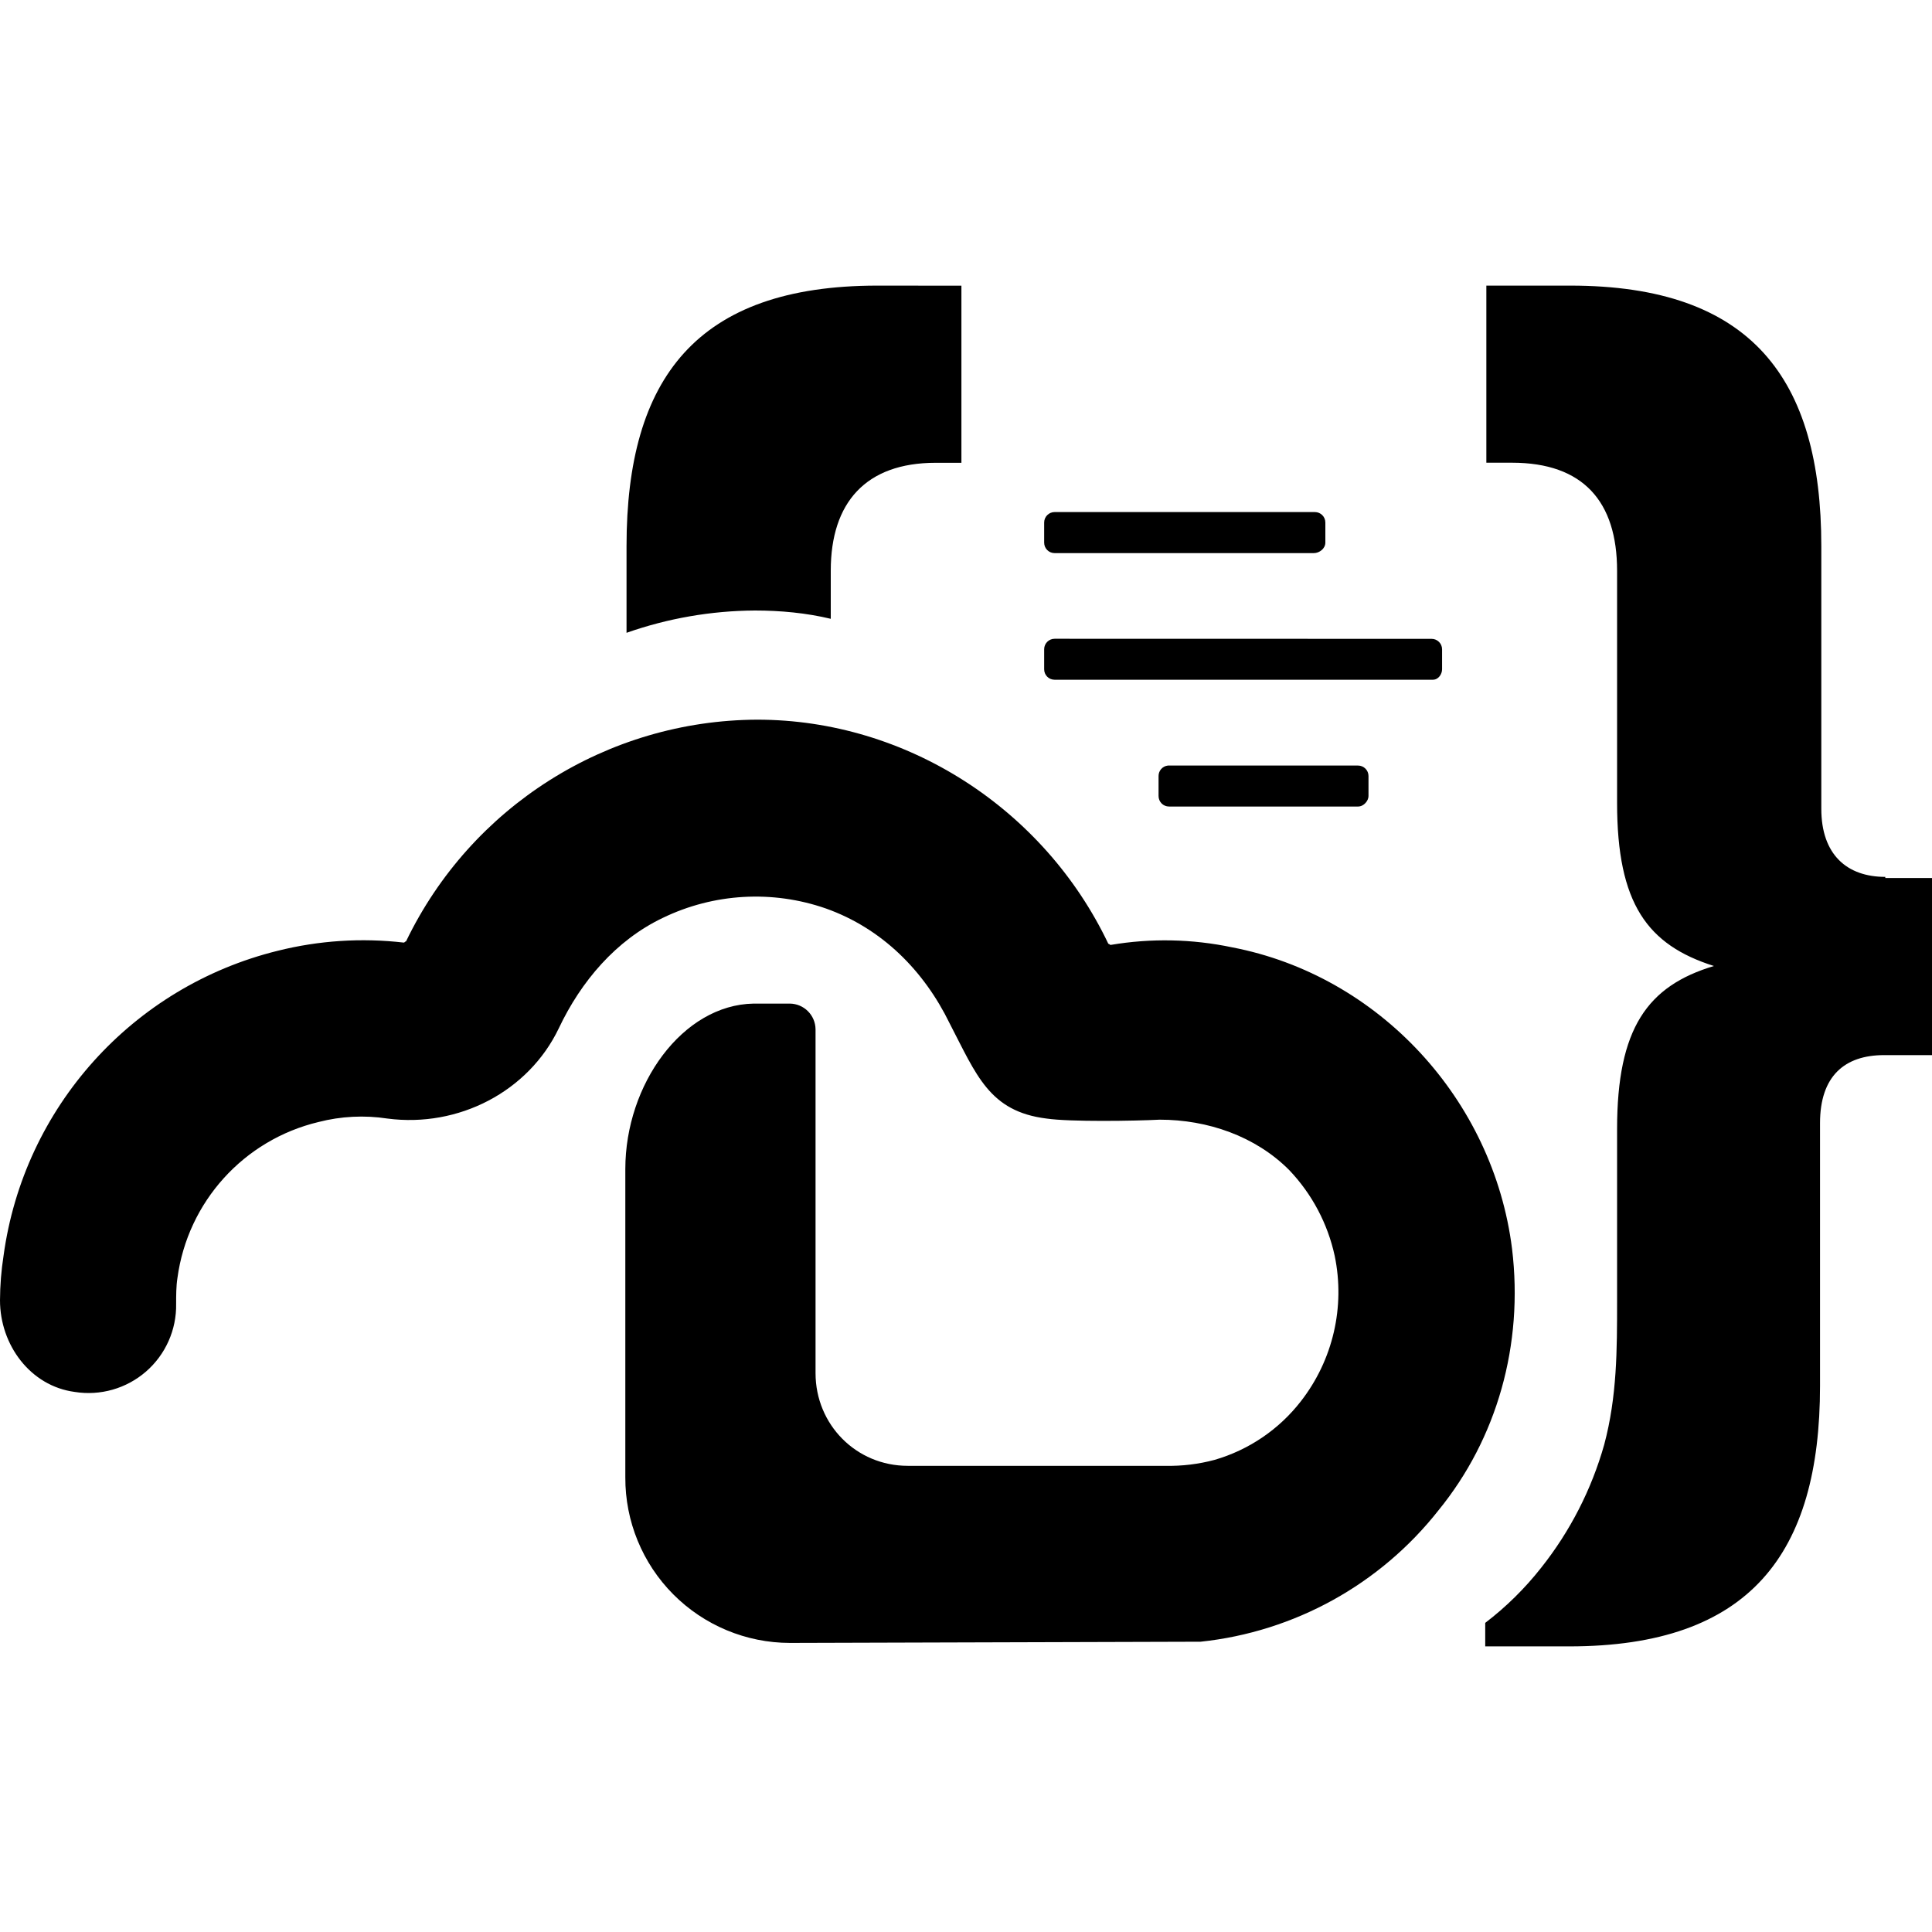
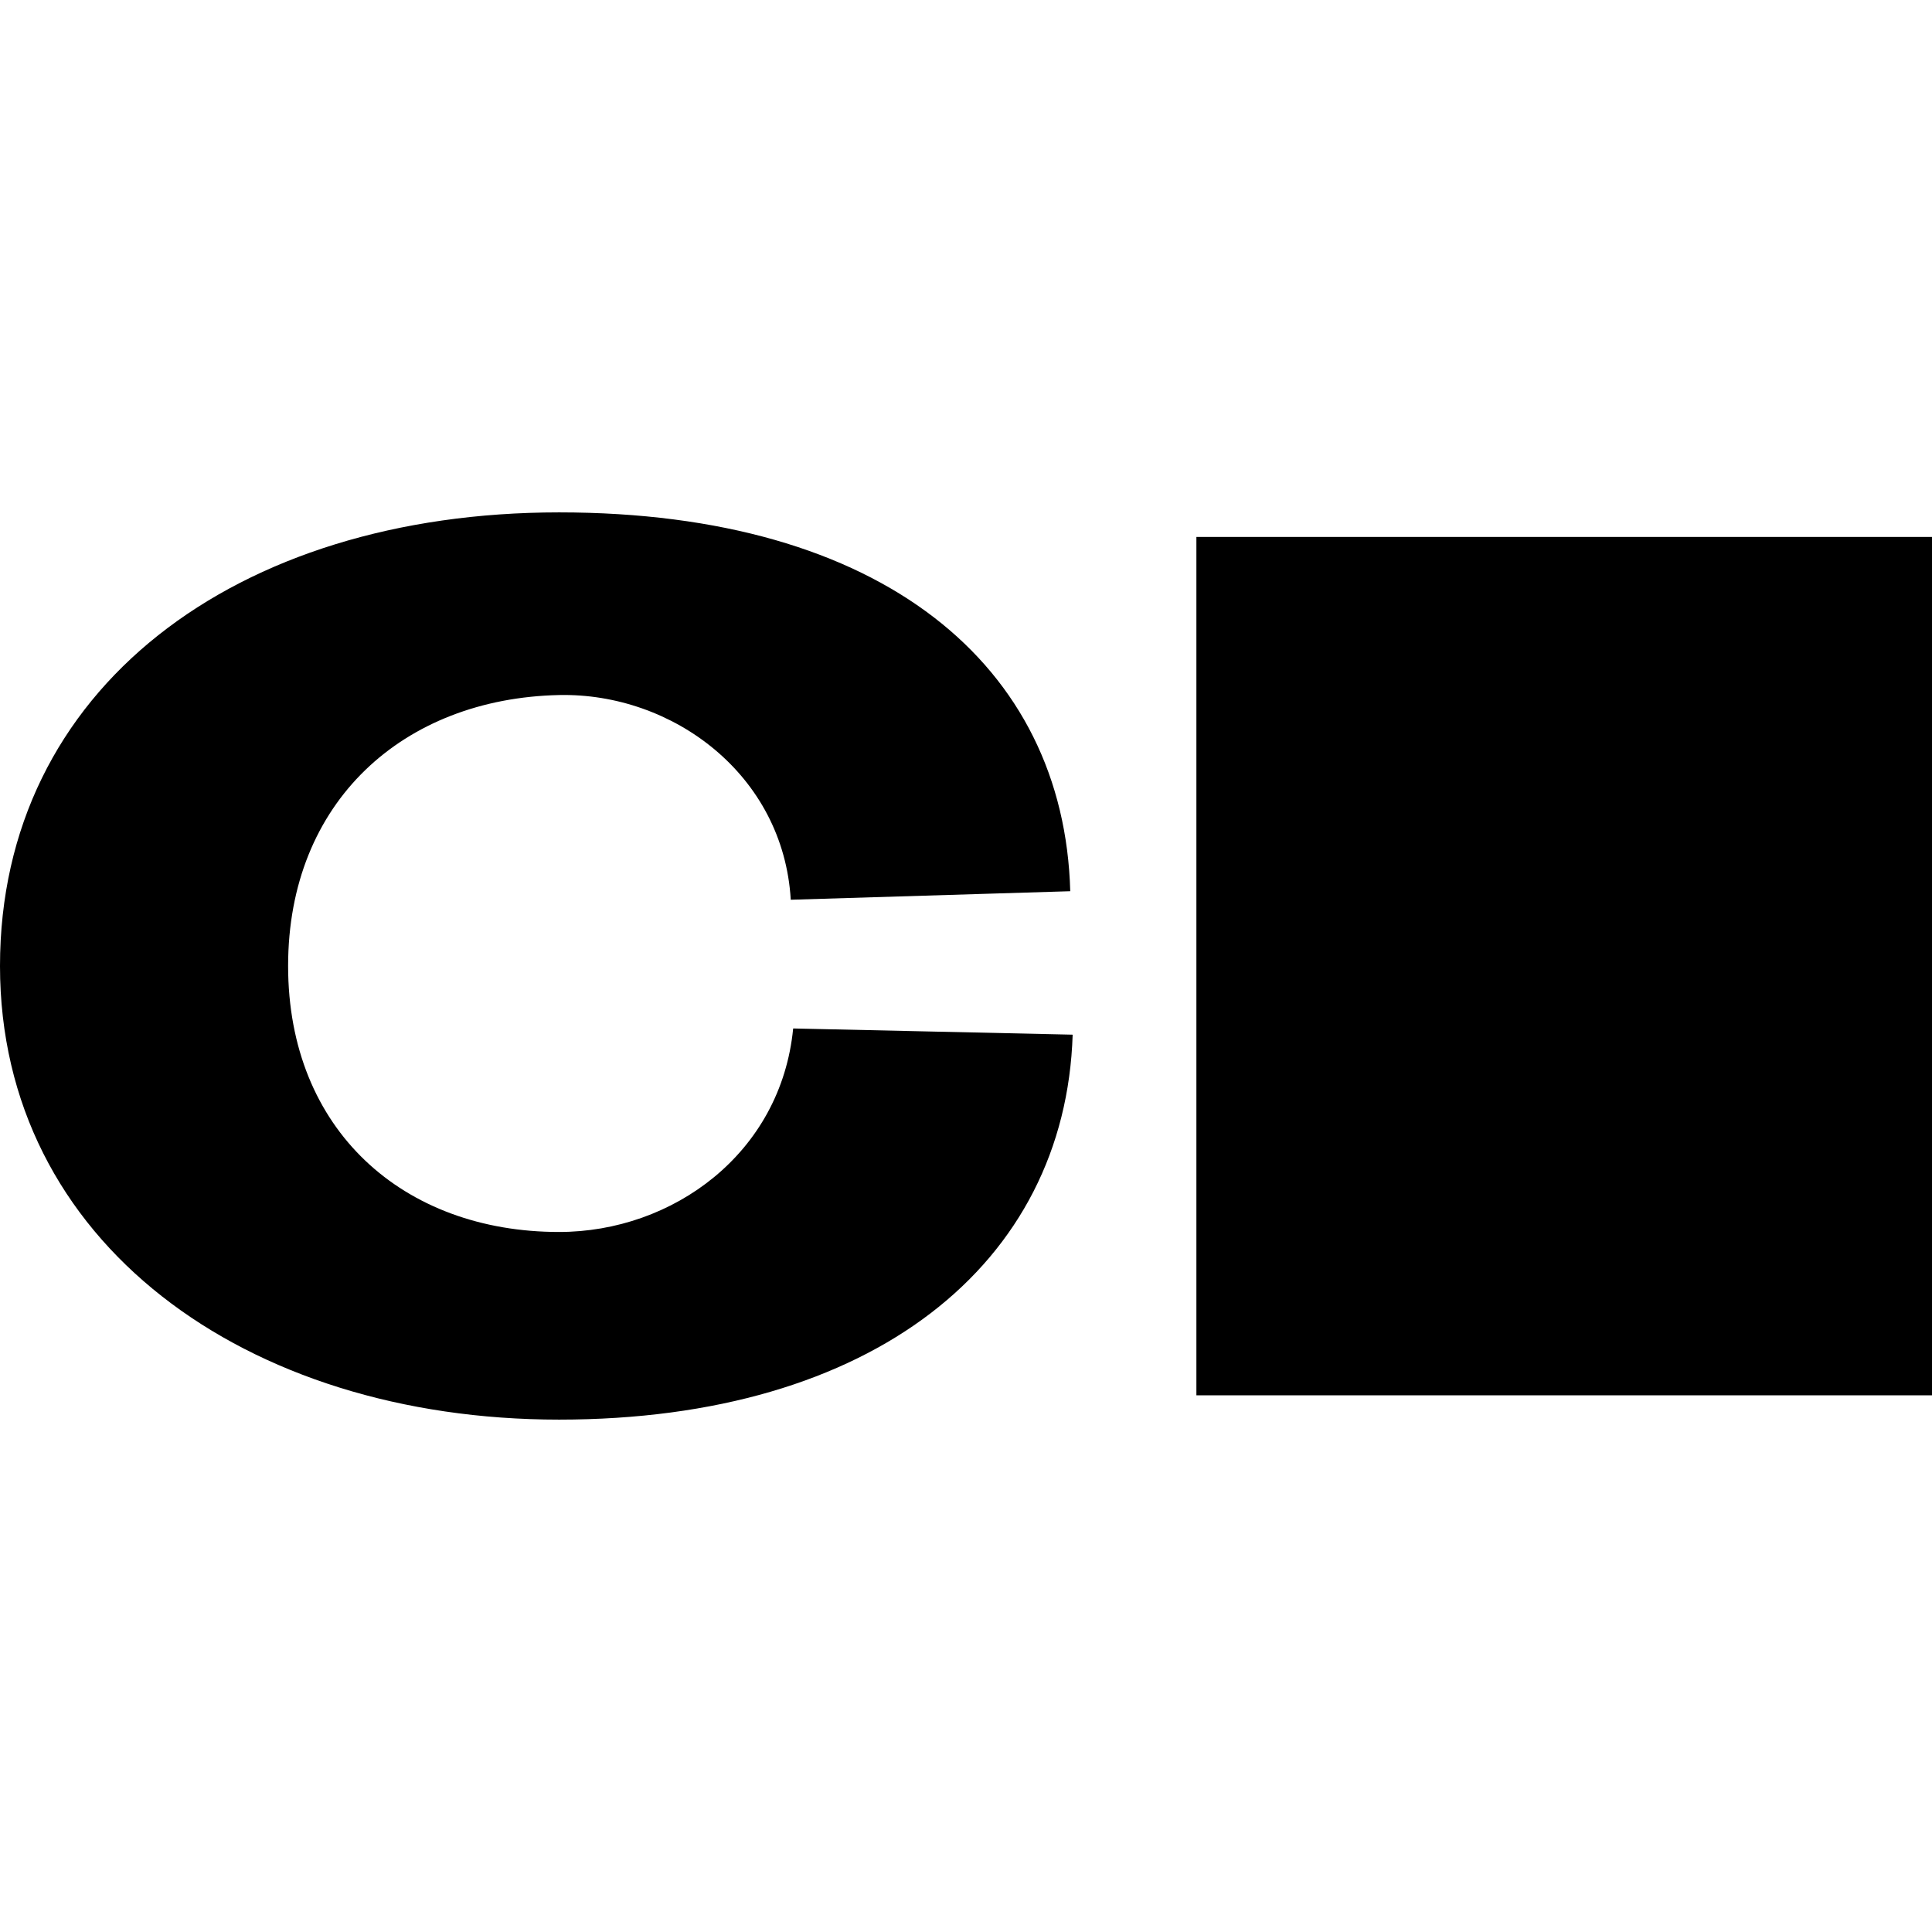
<svg xmlns="http://www.w3.org/2000/svg" role="img" viewBox="0 0 24 24">
-   <path d="M10.899 3.548c-2.247 0-3.116 1.152-3.116 3.236v1.077a4.89 4.89 0 0 1 1.594-.277c.319 0 .638.03.943.103v-.598c0-.845.434-1.34 1.303-1.34h.32v-2.2Zm7.565 0v2.2h.319c.884 0 1.305.482 1.305 1.342v2.884c0 1.253.377 1.764 1.203 2.026-.826.248-1.203.773-1.203 2.026v2.141c0 .597 0 1.181-.16 1.779a4.373 4.373 0 0 1-.783 1.529 3.876 3.876 0 0 1-.695.685v.292h1.043c2.247 0 3.116-1.152 3.116-3.236v-3.264c0-.583.304-.845.796-.845H24v-2.2h-.58v-.014c-.477 0-.795-.277-.795-.846V6.785c0-2.085-.871-3.237-3.118-3.237Zm-5.363 2.813a.13.13 0 0 0-.13.13v.25c0 .072.058.13.13.13h3.219c.072 0 .144-.058.144-.13v-.25a.13.13 0 0 0-.13-.13Zm0 1.574a.13.13 0 0 0-.13.13v.249c0 .073.058.13.13.13h4.697c.073 0 .116-.072.116-.13v-.248a.13.13 0 0 0-.13-.13ZM9.406 8.94a4.864 4.864 0 0 0-4.362 2.754c-.015 0-.014.015-.03.015a4.373 4.373 0 0 0-1.564.102A4.533 4.533 0 0 0 .044 15.6a3.713 3.713 0 0 0-.044.553c0 .554.377 1.065.928 1.138a1.088 1.088 0 0 0 1.26-1.094c0-.102 0-.218.016-.32a2.31 2.31 0 0 1 1.753-1.939 2.133 2.133 0 0 1 .855-.043c.884.116 1.754-.335 2.13-1.122.276-.583.71-1.093 1.29-1.37a2.65 2.65 0 0 1 2.029-.117c.696.248 1.218.773 1.537 1.429.333.641.492 1.092 1.202 1.18.29.043 1.102.03 1.406.014.594 0 1.189.204 1.609.626a2.23 2.23 0 0 1 .565 1.065 2.209 2.209 0 0 1-.42 1.807 2.094 2.094 0 0 1-1.072.728 2.177 2.177 0 0 1-.61.074h-3.202c-.638 0-1.145-.51-1.145-1.152v-4.27a.323.323 0 0 0-.32-.32h-.449c-.884.015-1.594 1.006-1.594 2.055v3.831a2.047 2.047 0 0 0 2.044 2.056l5.102-.015a4.34 4.34 0 0 0 2.956-1.633c.725-.889 1.058-2.054.913-3.25-.232-1.85-1.652-3.393-3.478-3.743a4.04 4.04 0 0 0-1.507-.03c-.015 0-.015-.014-.03-.014-.797-1.676-2.507-2.784-4.362-2.784Zm5.102.57a.13.13 0 0 0-.116.131v.247c0 .073.058.131.13.131h2.348c.073 0 .13-.073.13-.13V9.64a.13.13 0 0 0-.13-.13Z" />
+   <path d="M14.862 6.67H24v10.663h-9.138zM6.945 15.304c-1.934 0-3.366-1.264-3.366-3.305s1.432-3.323 3.366-3.365c1.411-.03 2.787.99 2.878 2.543l3.472-.106c-.076-2.802-2.33-4.706-6.35-4.706S0 8.558 0 12c0 3.426 3.046 5.635 6.945 5.635 3.898 0 6.29-1.935 6.38-4.782l-3.472-.077c-.152 1.553-1.497 2.528-2.908 2.528Z" />
</svg>
